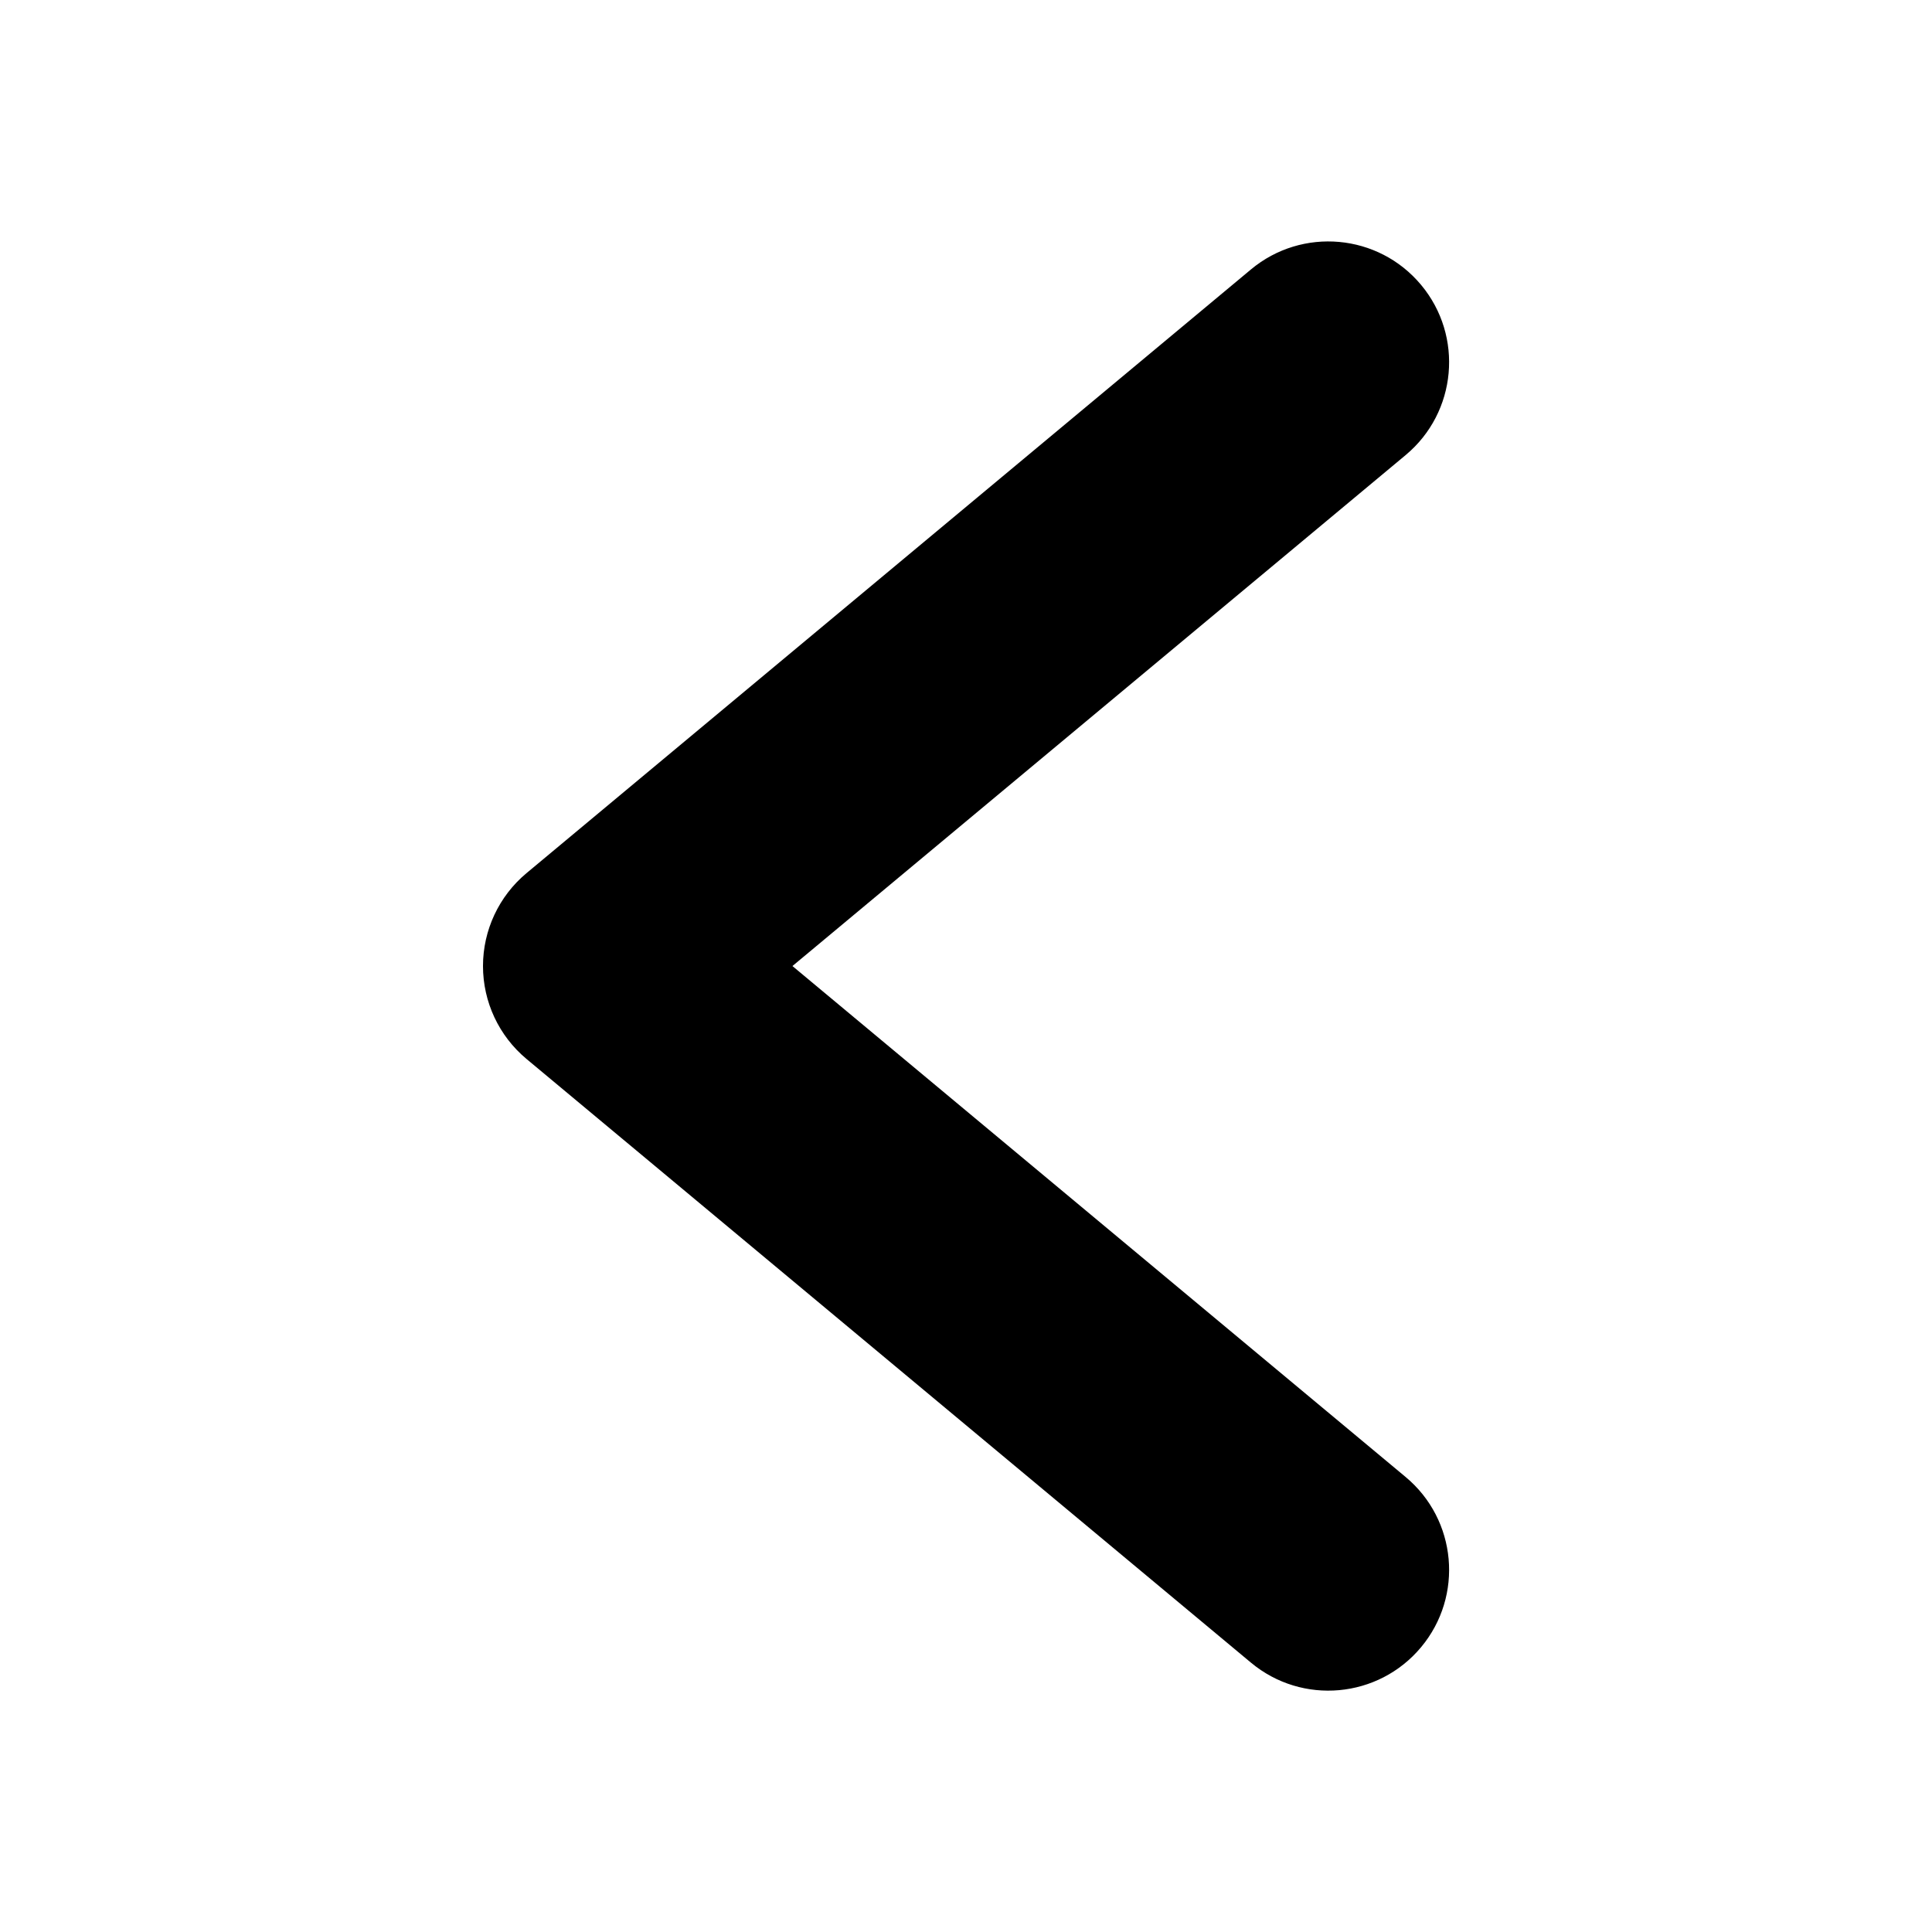
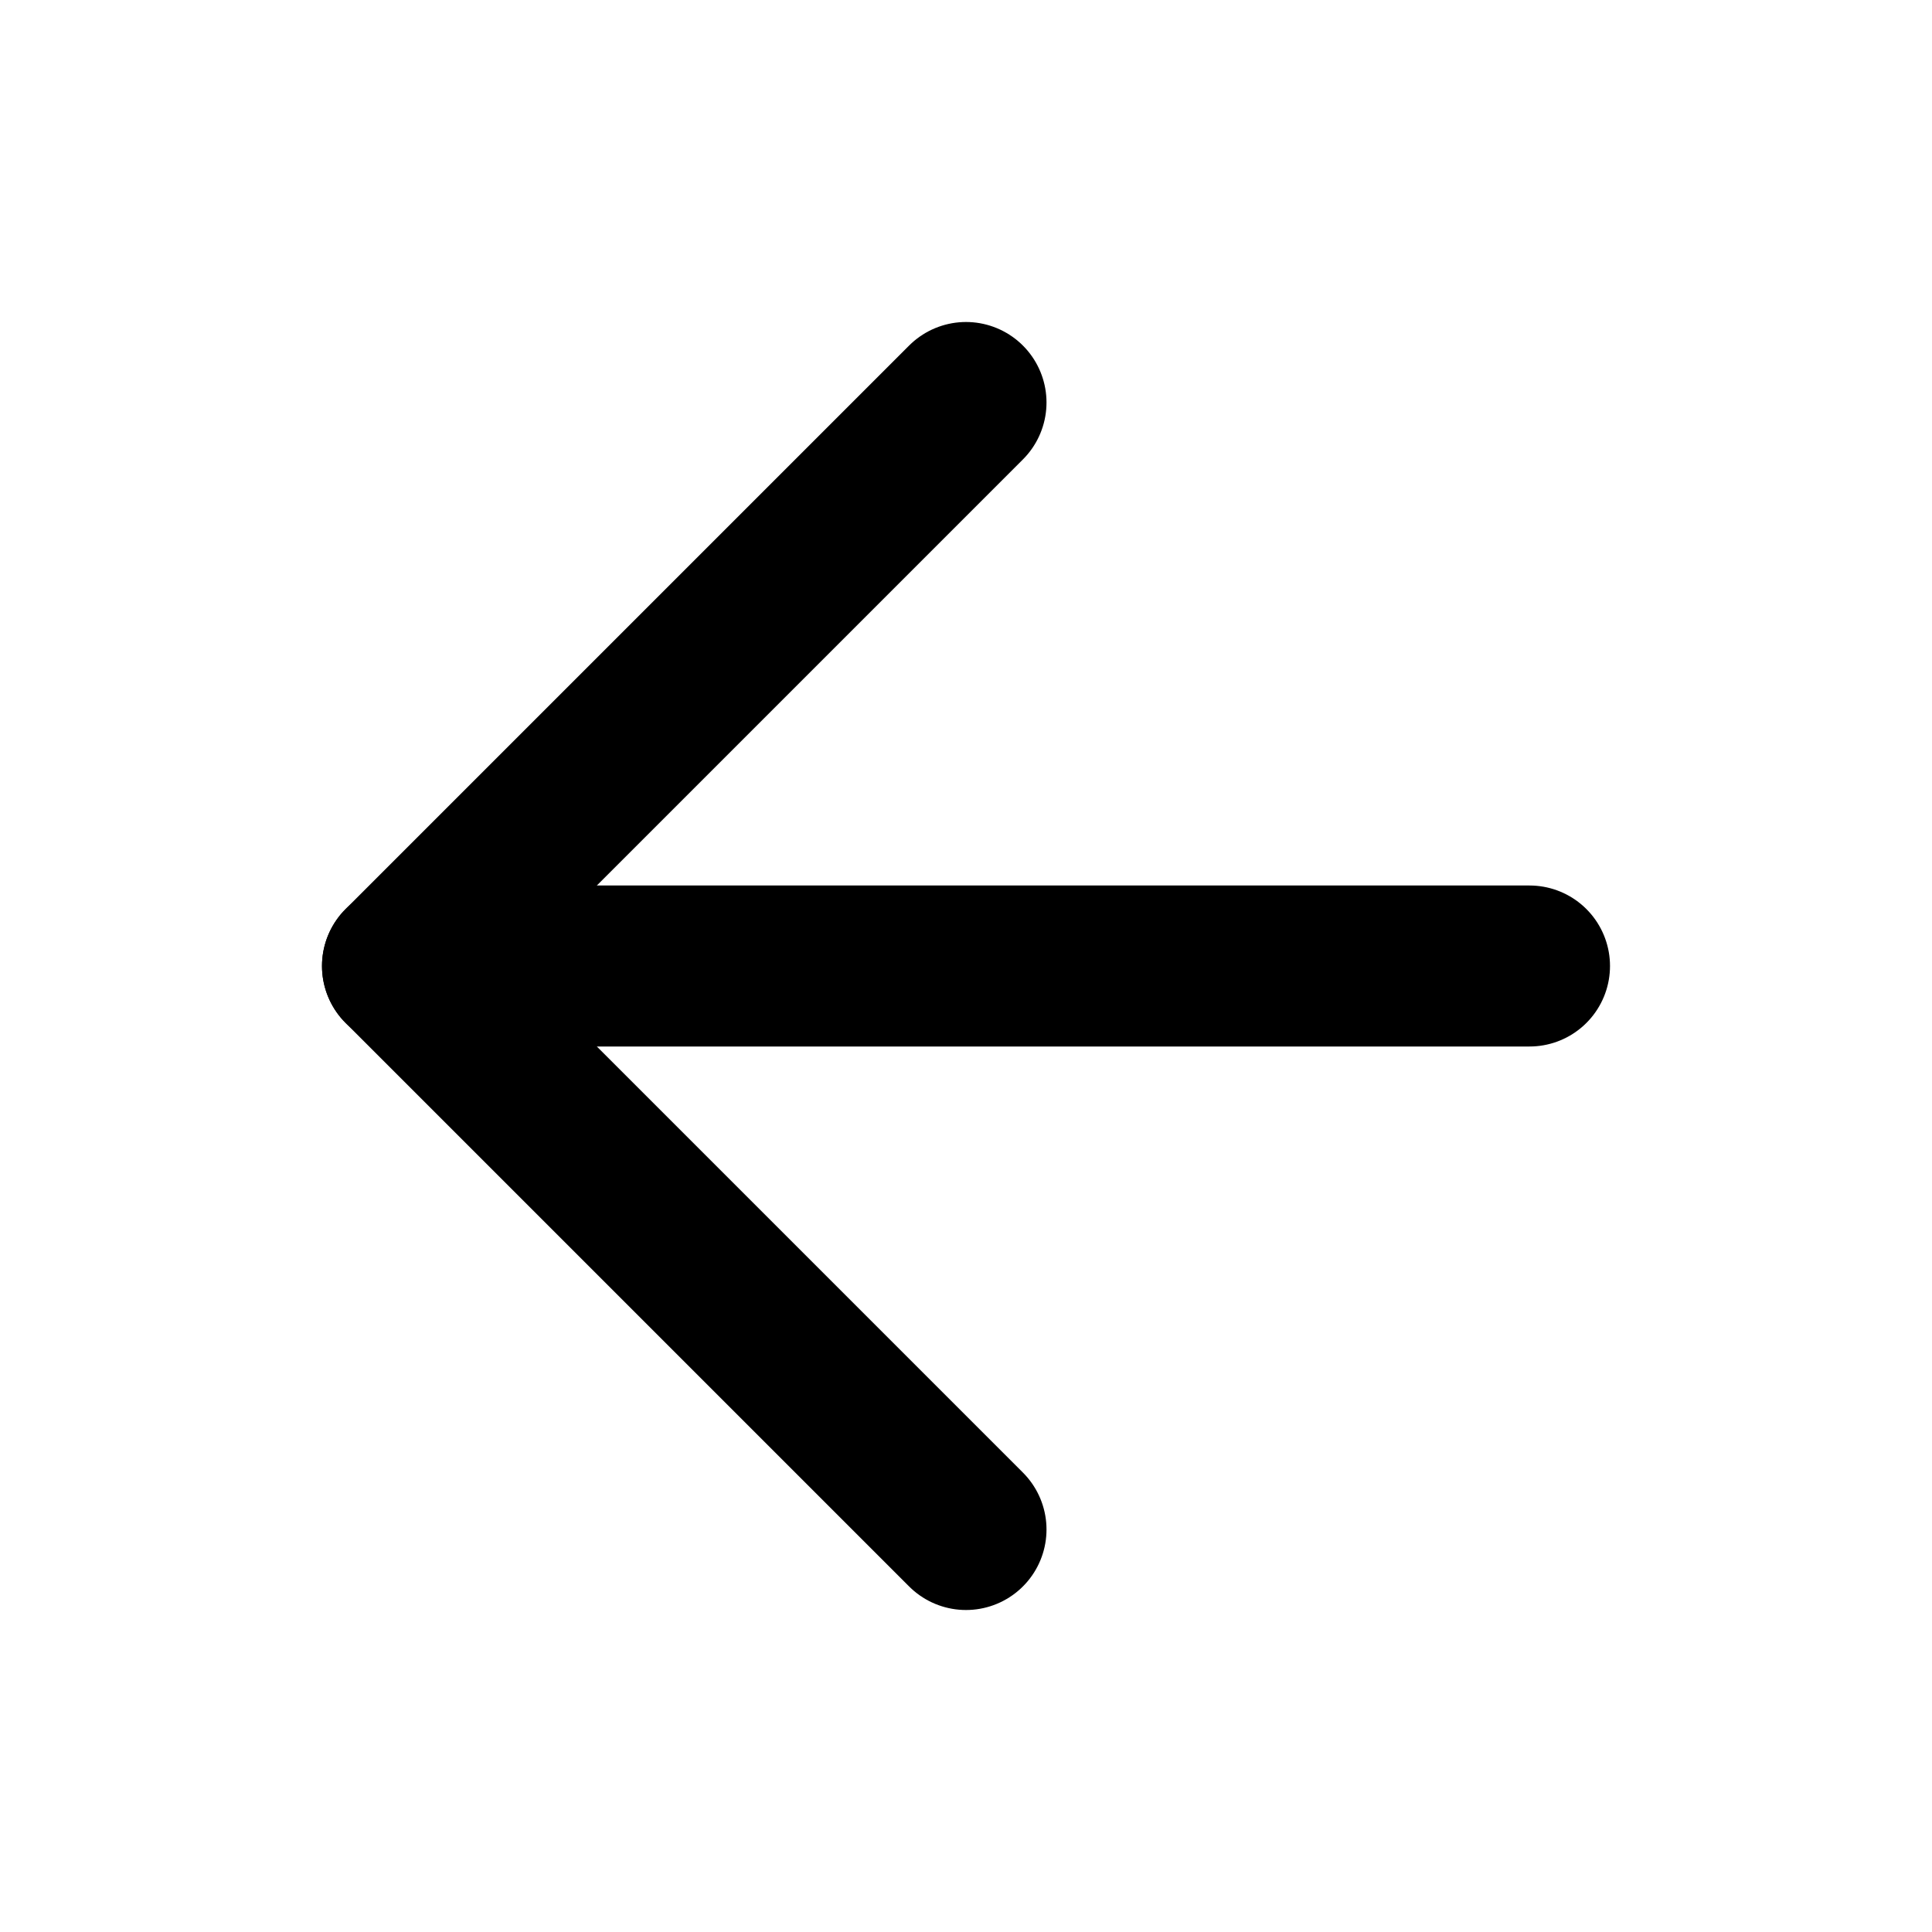
- <svg xmlns="http://www.w3.org/2000/svg" viewBox="0 0 96 96">
-   <path d="M39.376,48.002l30.47-25.39a6.003,6.003,0,0,0-7.688-9.223L26.156,43.391a6.009,6.009,0,0,0,0,9.223L62.158,82.615a6.003,6.003,0,0,0,7.688-9.223Z" />
+ <svg xmlns="http://www.w3.org/2000/svg" width="32" height="32" viewBox="0 0 24 24" fill="none" stroke="currentColor" stroke-width="2" stroke-linecap="round" stroke-linejoin="round" class="lucide lucide-arrow-left-icon lucide-arrow-left">
+   <path d="m12 19-7-7 7-7" />
+   <path d="M19 12H5" />
</svg>
